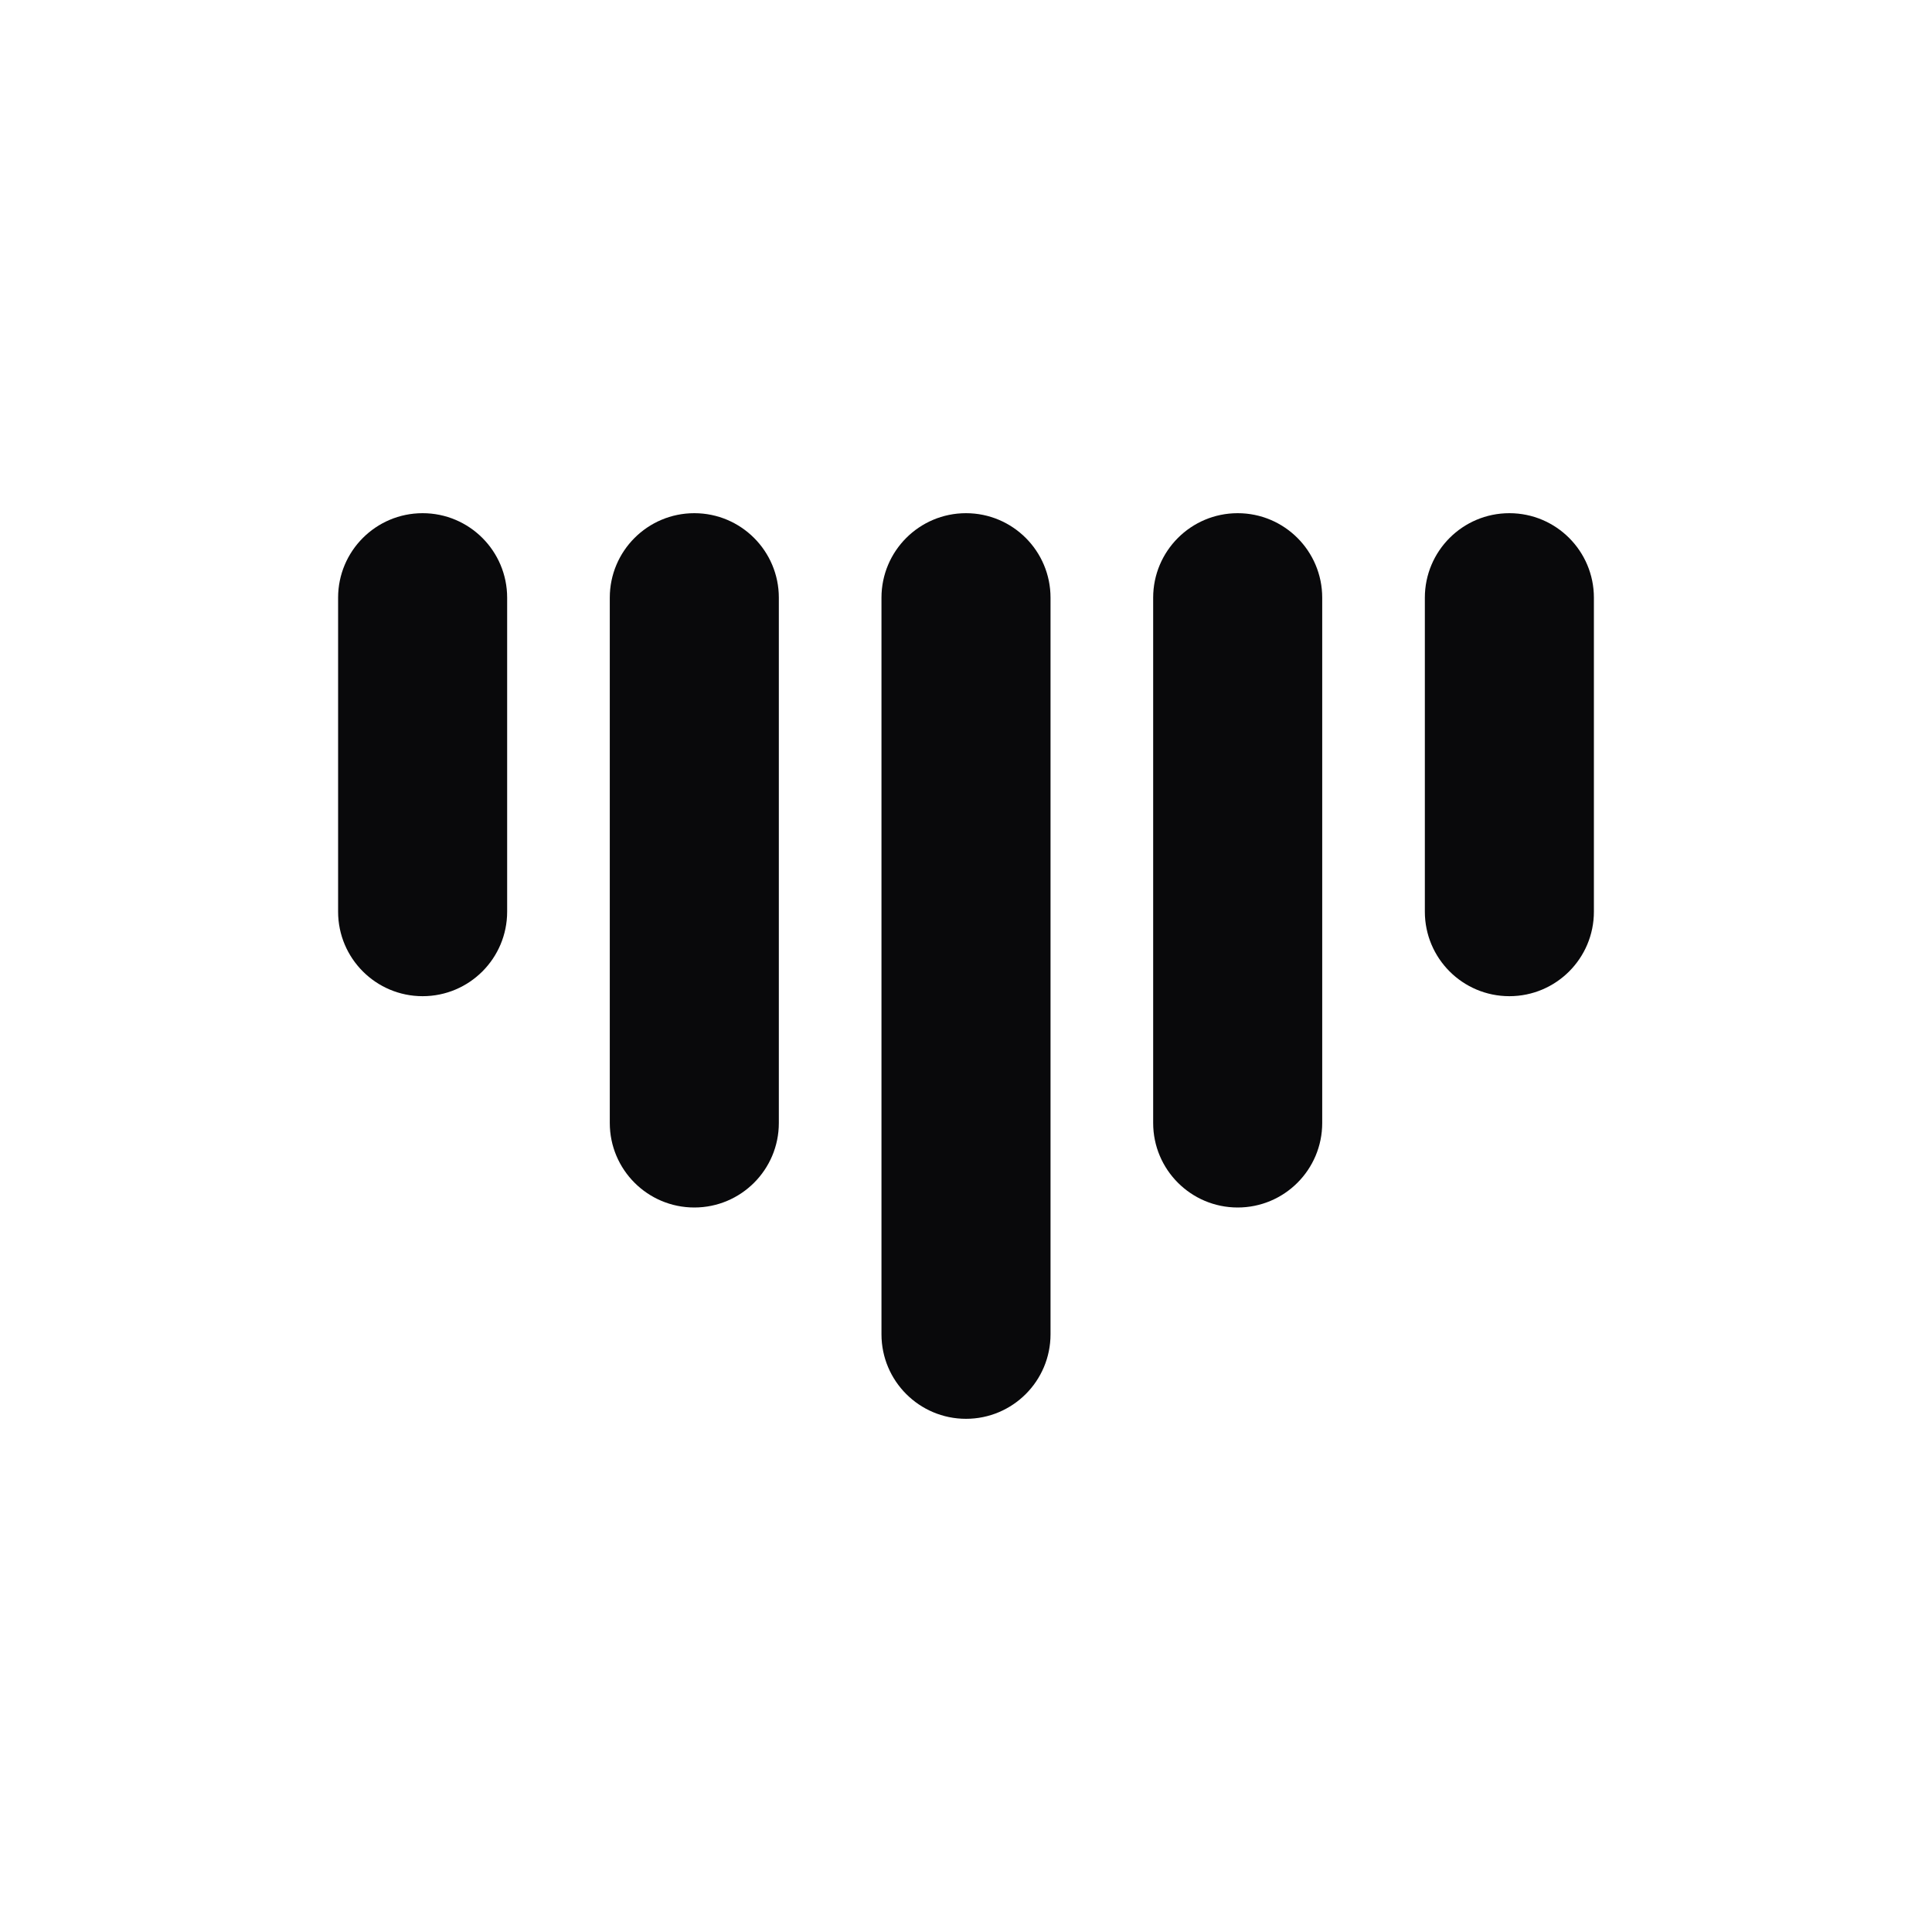
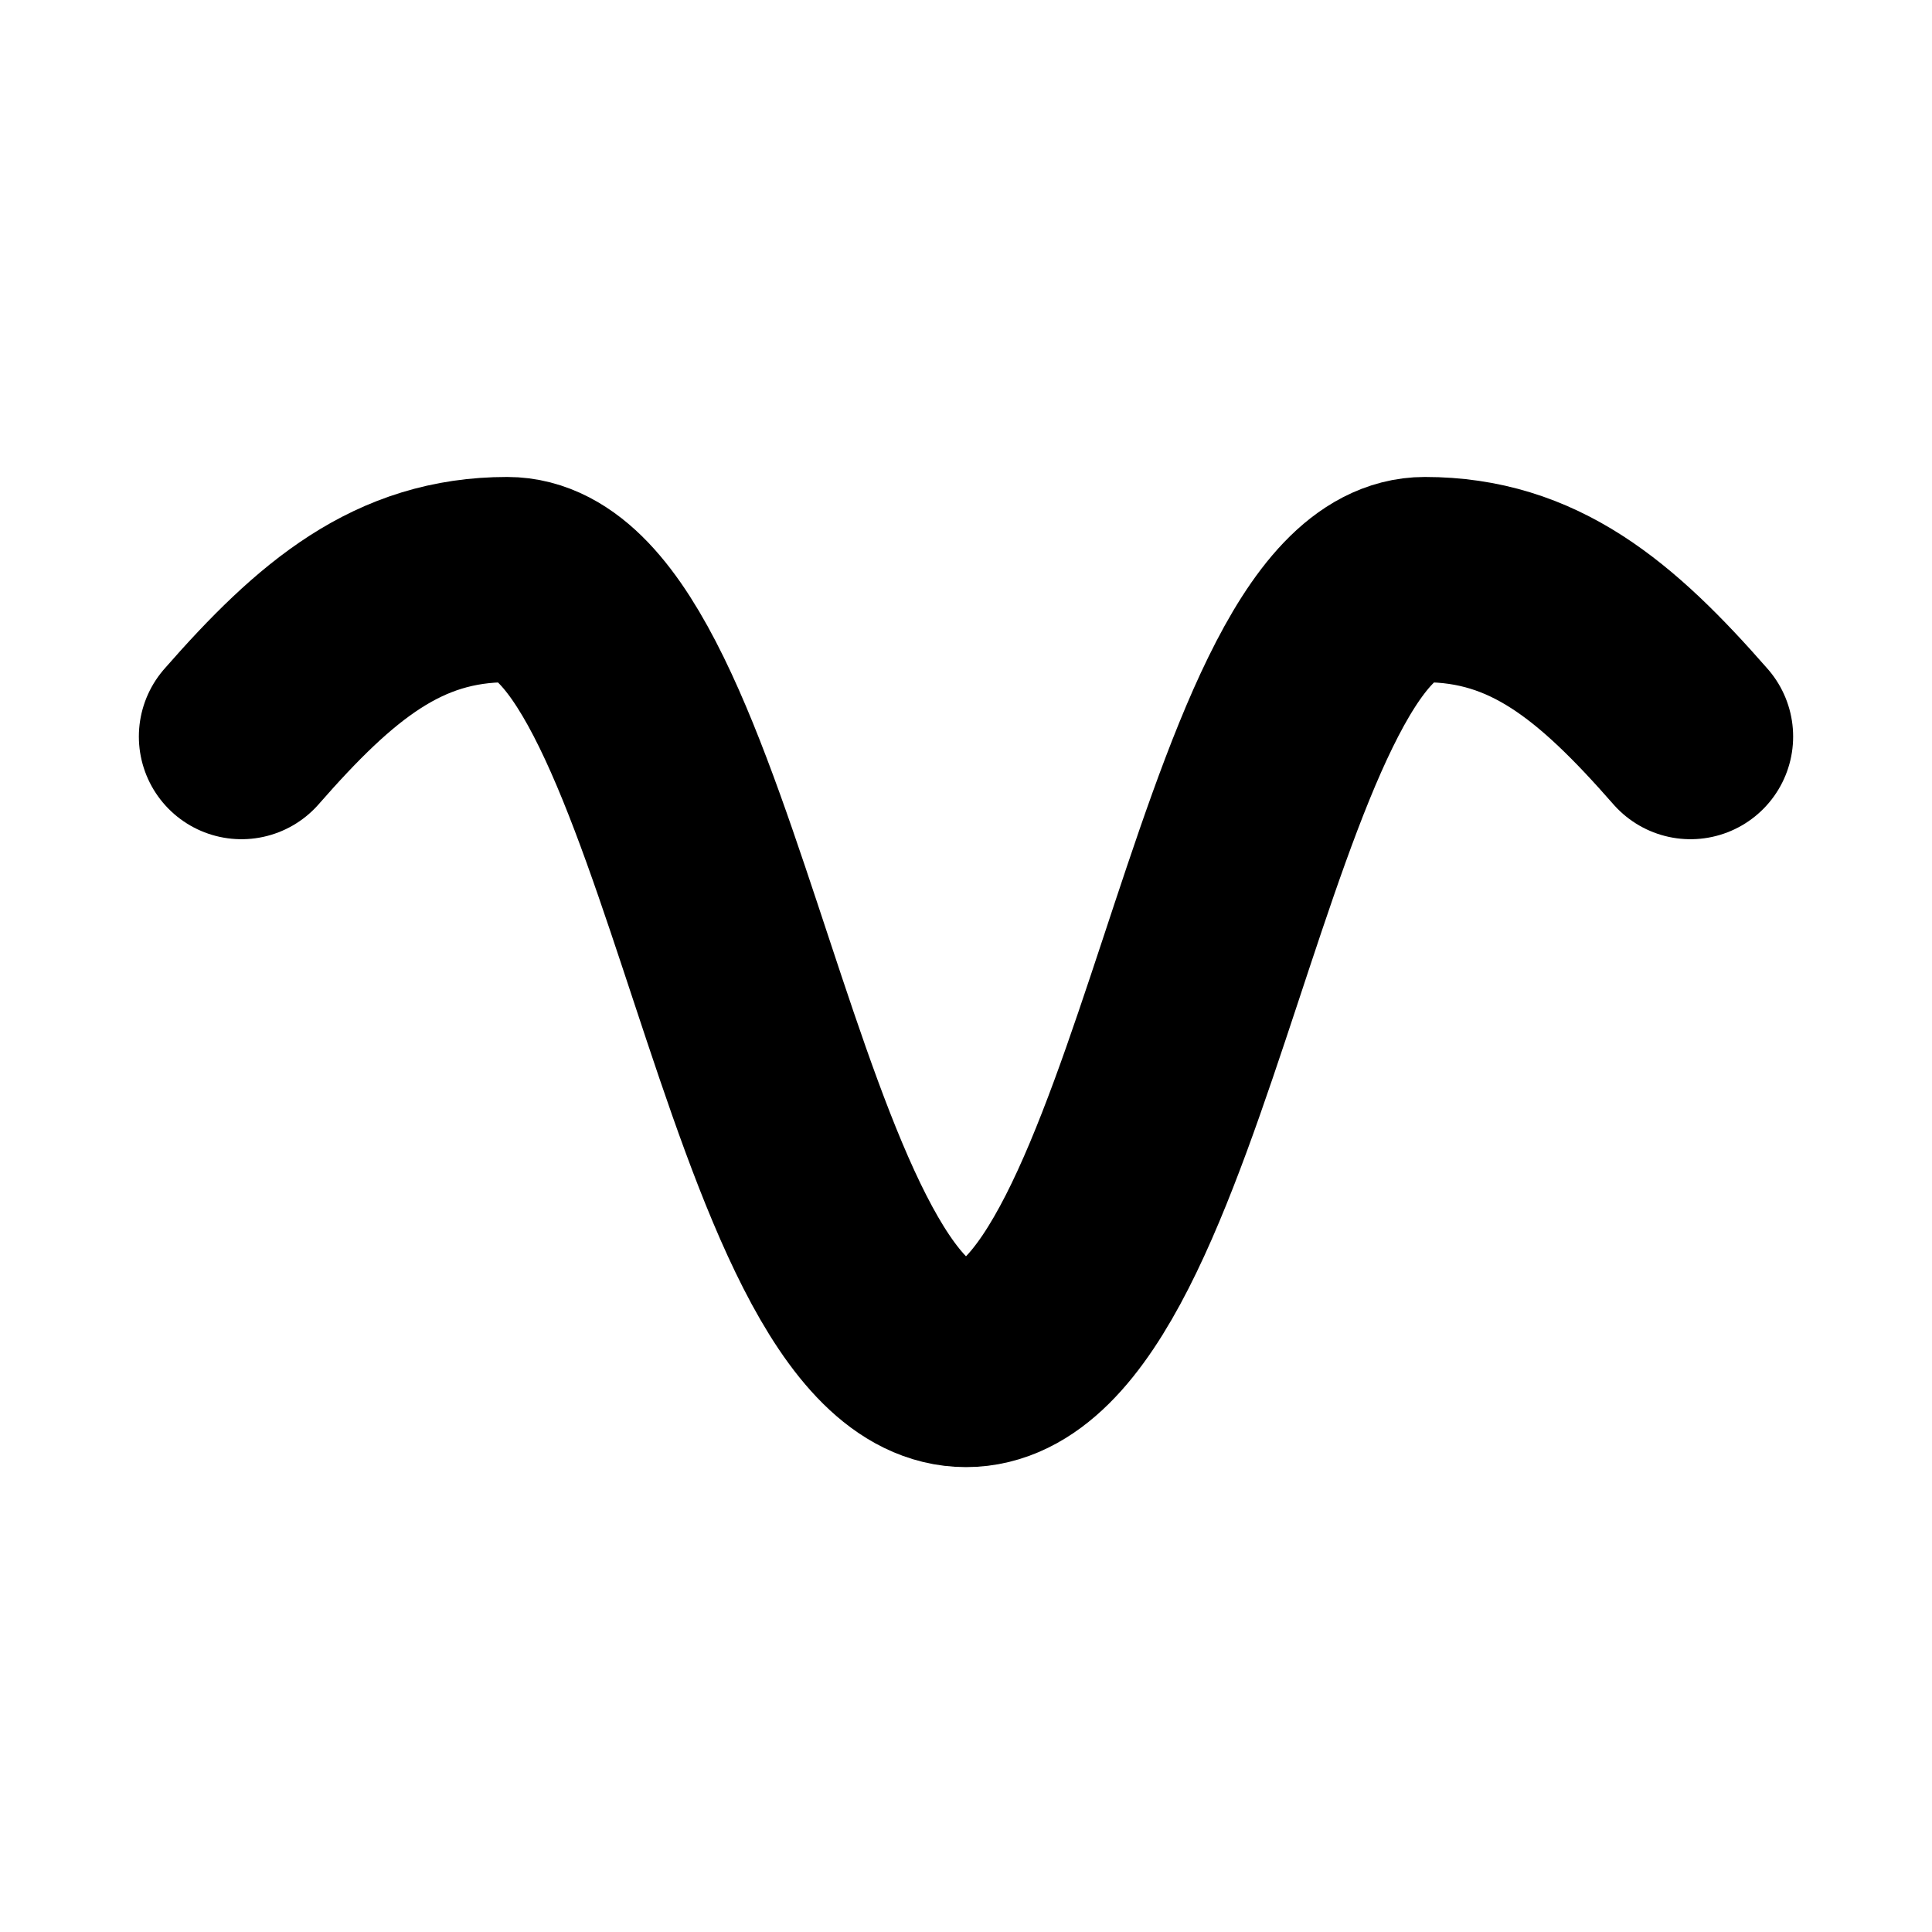
- <svg xmlns="http://www.w3.org/2000/svg" viewBox="0 0 32 32" width="128" height="128">
-   <rect x="5.6" y="8.5" width="2.8" height="8" rx="1.4" fill="#09090b" />
-   <rect x="10.1" y="8.5" width="2.8" height="11.5" rx="1.4" fill="#09090b" />
-   <rect x="14.6" y="8.5" width="2.8" height="15" rx="1.4" fill="#09090b" />
-   <rect x="19.1" y="8.5" width="2.8" height="11.5" rx="1.4" fill="#09090b" />
-   <rect x="23.6" y="8.5" width="2.8" height="8" rx="1.4" fill="#09090b" />
+ <svg xmlns="http://www.w3.org/2000/svg" viewBox="0 0 32 32" width="128" height="128" fill="none">
+   <path d="M4 12.2C5.4 10.6 6.6 9.6 8.4 9.6C11.6 9.6 12.6 22.6 16 22.6C19.4 22.6 20.4 9.6 23.6 9.6C25.4 9.6 26.6 10.6 28 12.2" stroke="currentColor" stroke-width="3.4" stroke-linecap="round" />
</svg>
